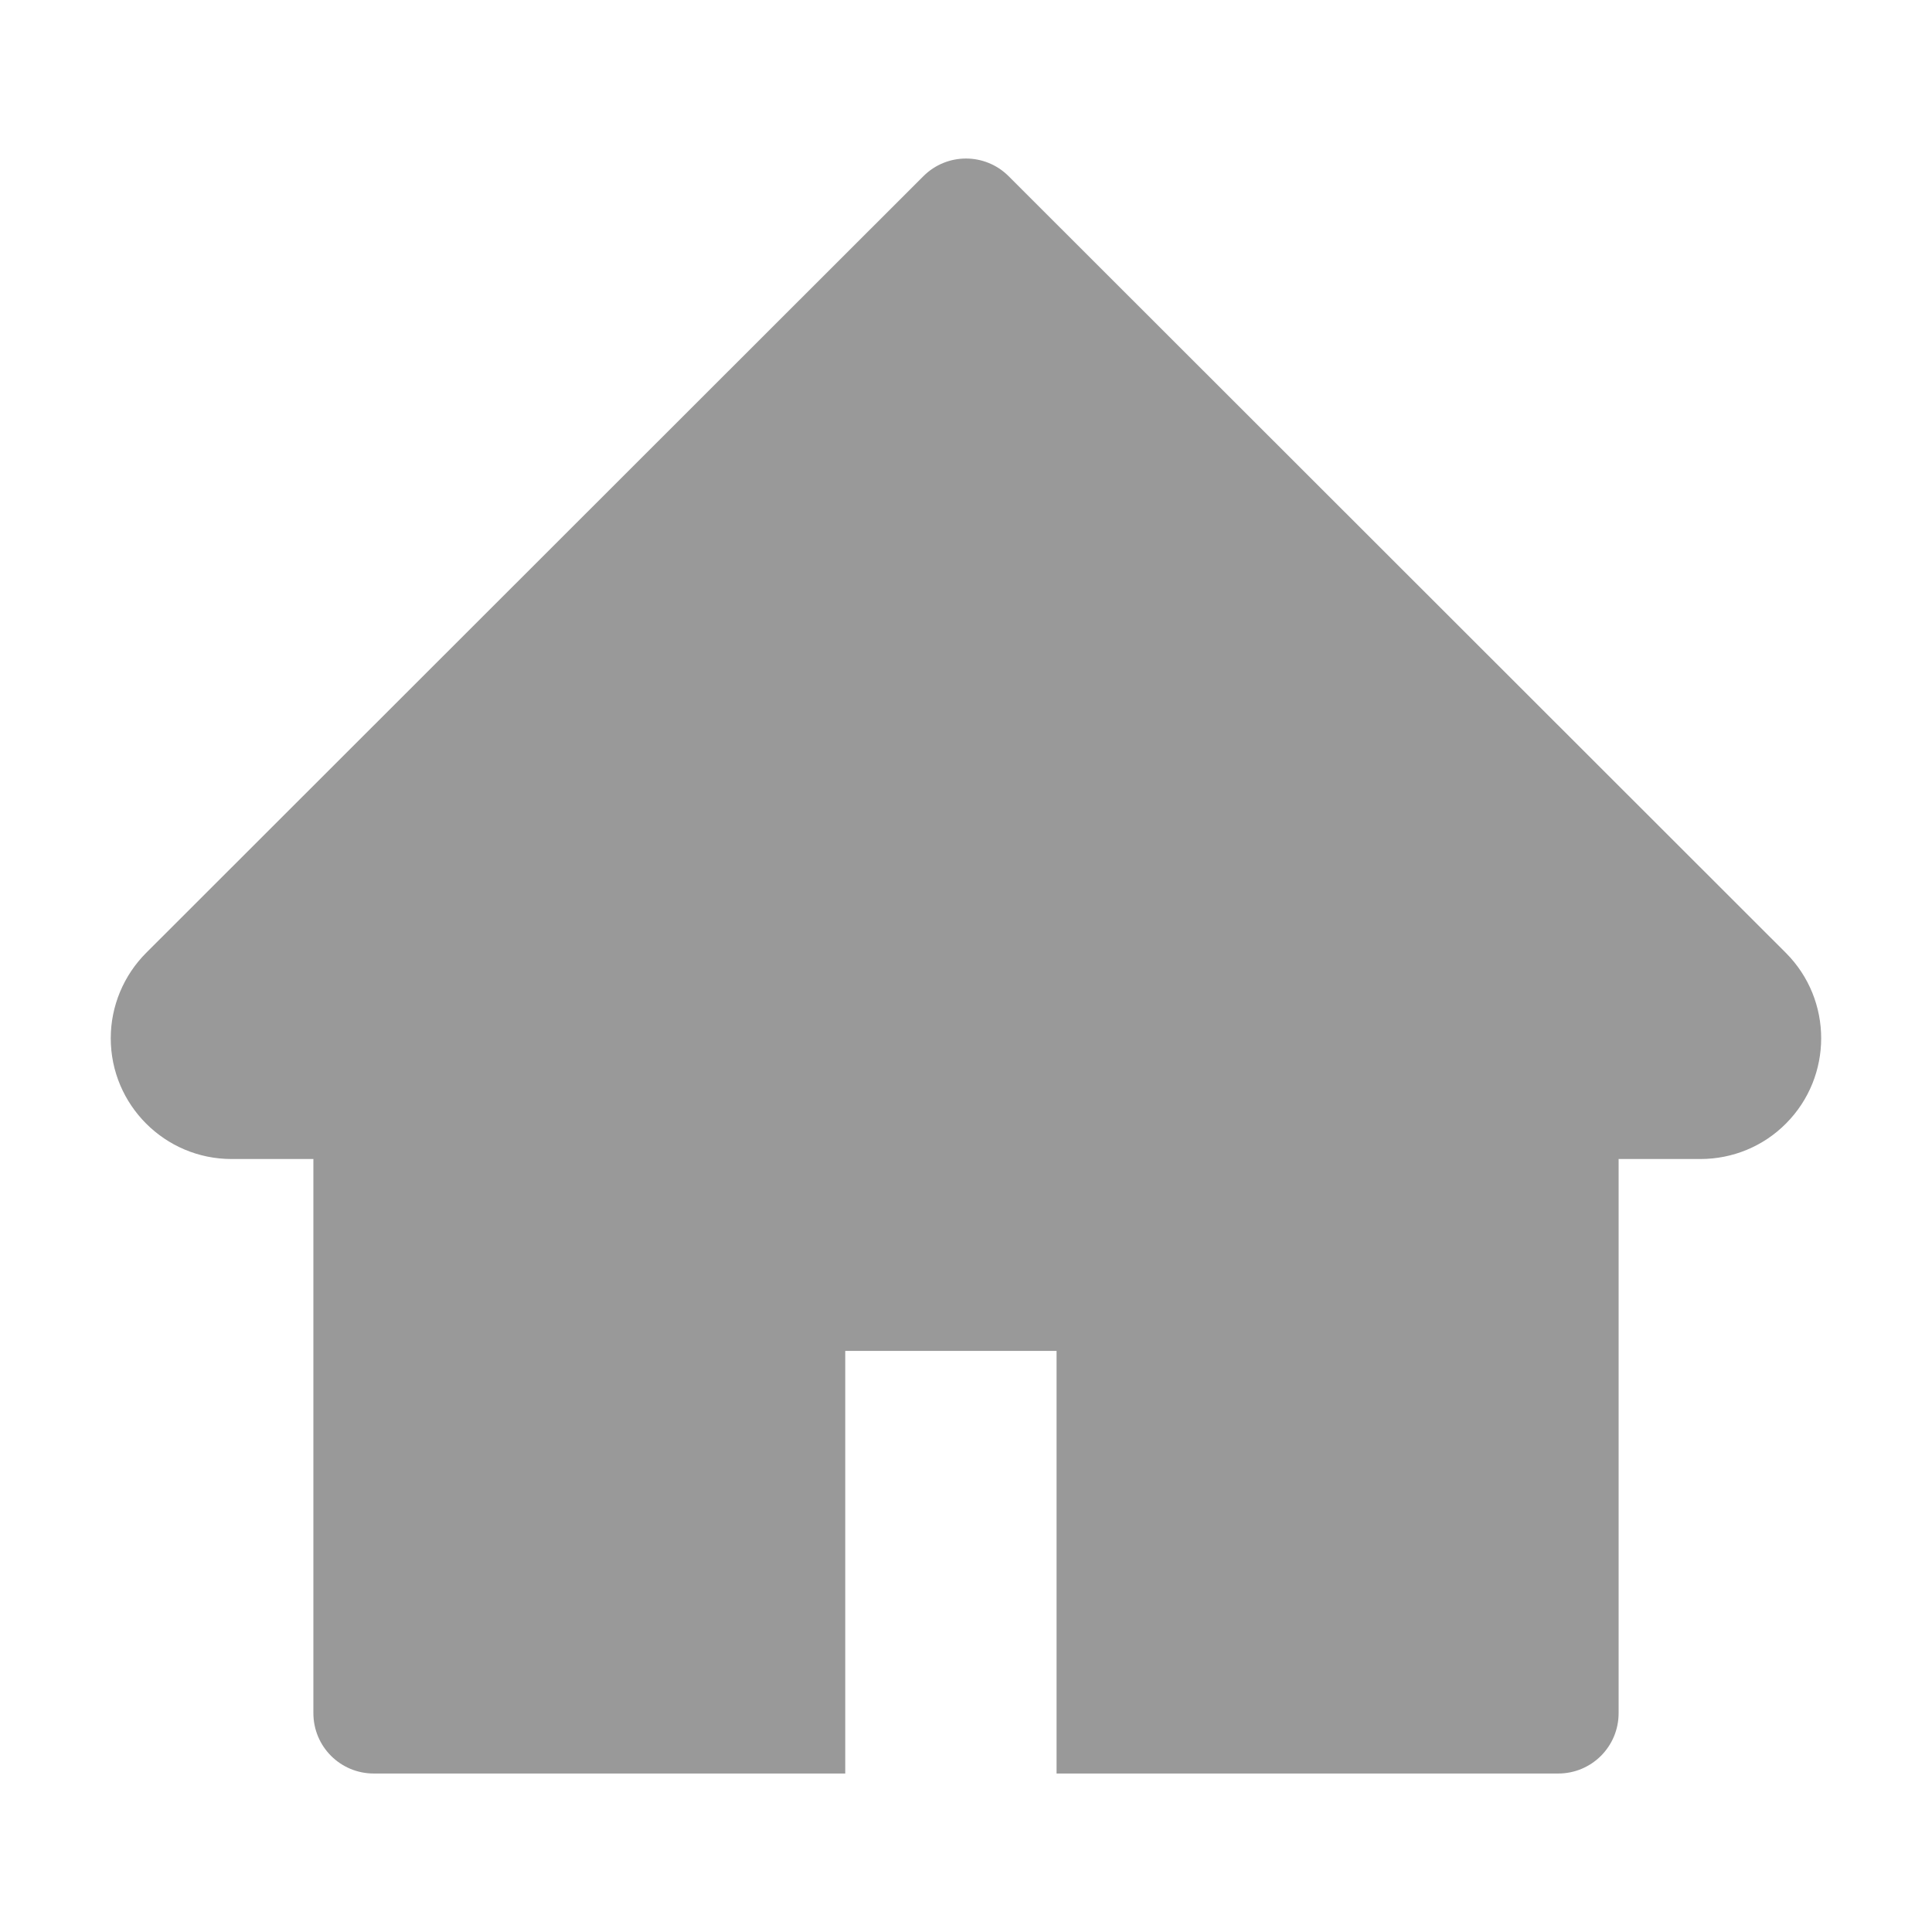
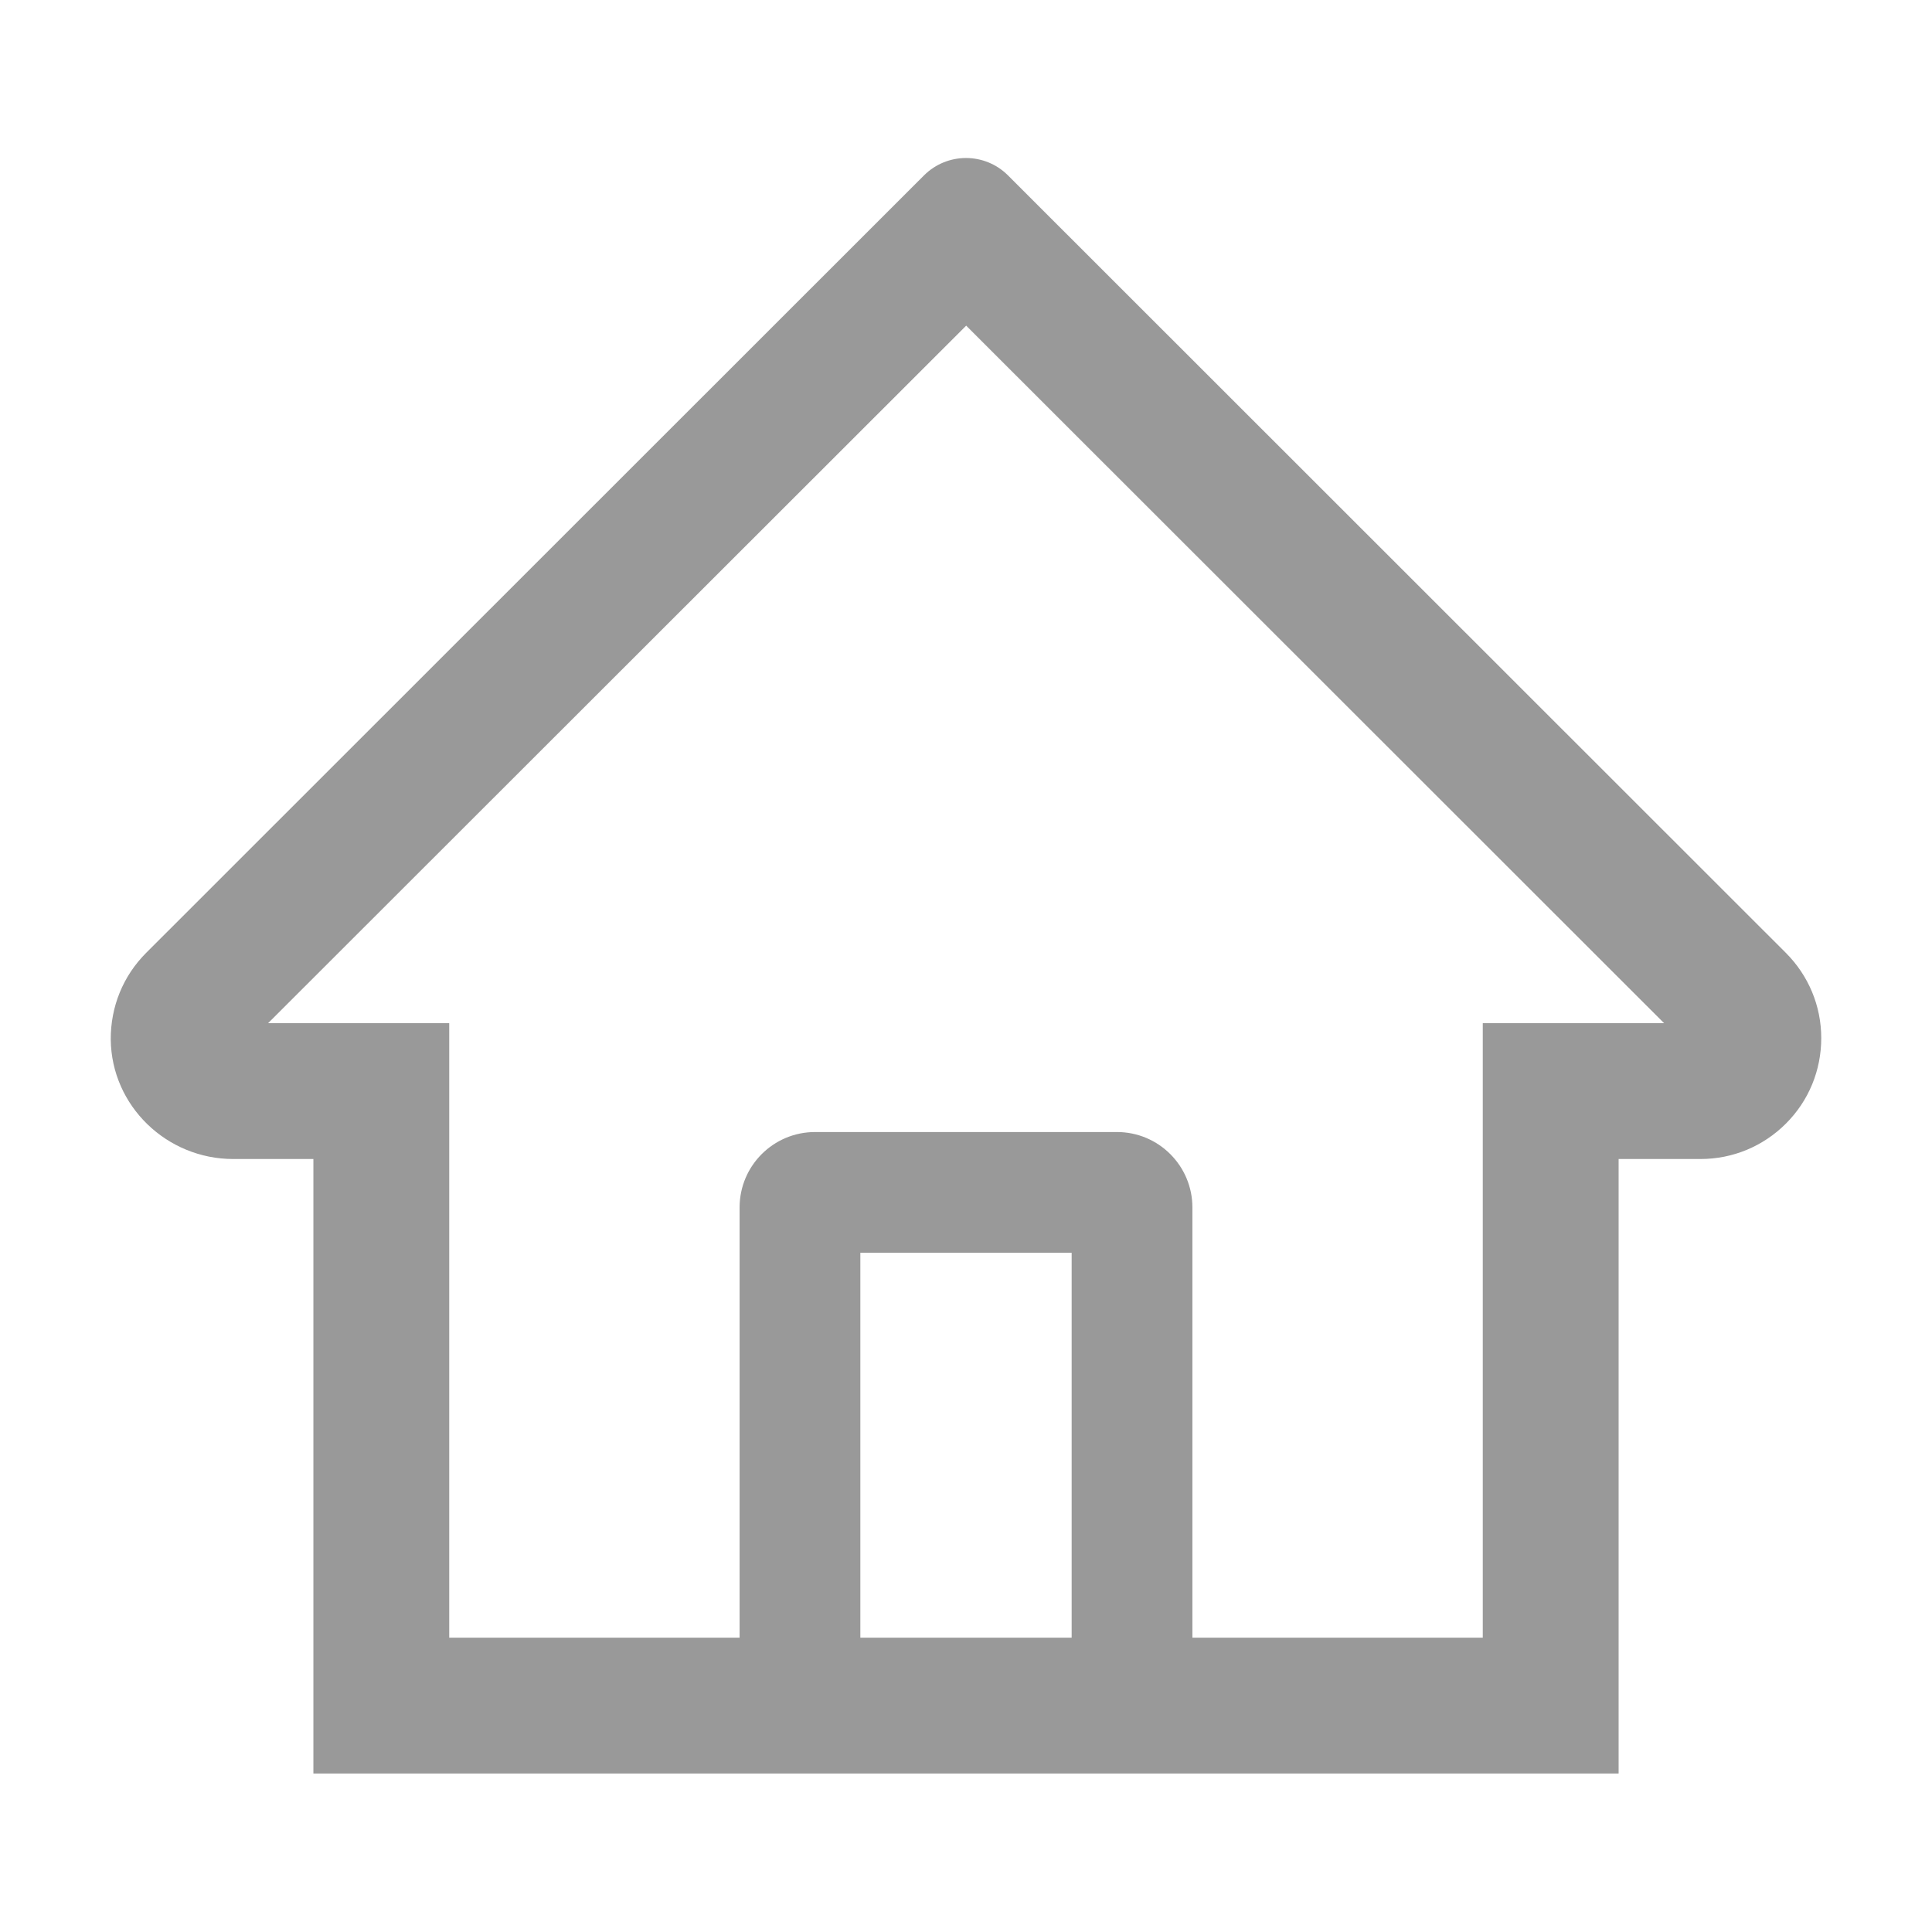
- <svg xmlns="http://www.w3.org/2000/svg" t="1682409600000" class="icon" viewBox="0 0 1024 1024" version="1.1">
-   <path d="M946.5 505L534.6 93.4c-12.5-12.5-32.7-12.5-45.2 0L77.5 505c-12 12-18.8 28.3-18.8 45.3 0 35.3 28.7 64 64 64h43.4V908c0 17.7 14.3 32 32 32H448V716h112v224h265.9c17.7 0 32-14.3 32-32V614.3h43.4c17 0 33.3-6.7 45.3-18.8 24.9-25 24.9-65.5-0.1-90.5z" fill="#999999" />
+ <svg xmlns="http://www.w3.org/2000/svg" width="24" height="24" viewBox="0 0 1024 1024">
+   <path fill="#999" d="M946.5 505L560.1 118.8l-25.9-25.9c-12.3-12.2-32.1-12.2-44.4 0L77.5 505c-12.3 12.3-18.9 28.6-18.8 46 0.4 35.2 29.7 63.3 64.9 63.3h42.5V940h691.8V614.3h43.4c17.1 0 33.2-6.7 45.3-18.8 12.1-12.1 18.7-28.2 18.7-45.3 0-17-6.7-33.1-18.8-45.2zM568 868H456V664h112v204zm217.9-325.7V868H632V640c0-22.1-17.9-40-40-40H432c-22.1 0-40 17.9-40 40v228H238.1V542.3h-96l370-369.7 23.1 23.1L882 542.3h-96.1z" />
</svg>
